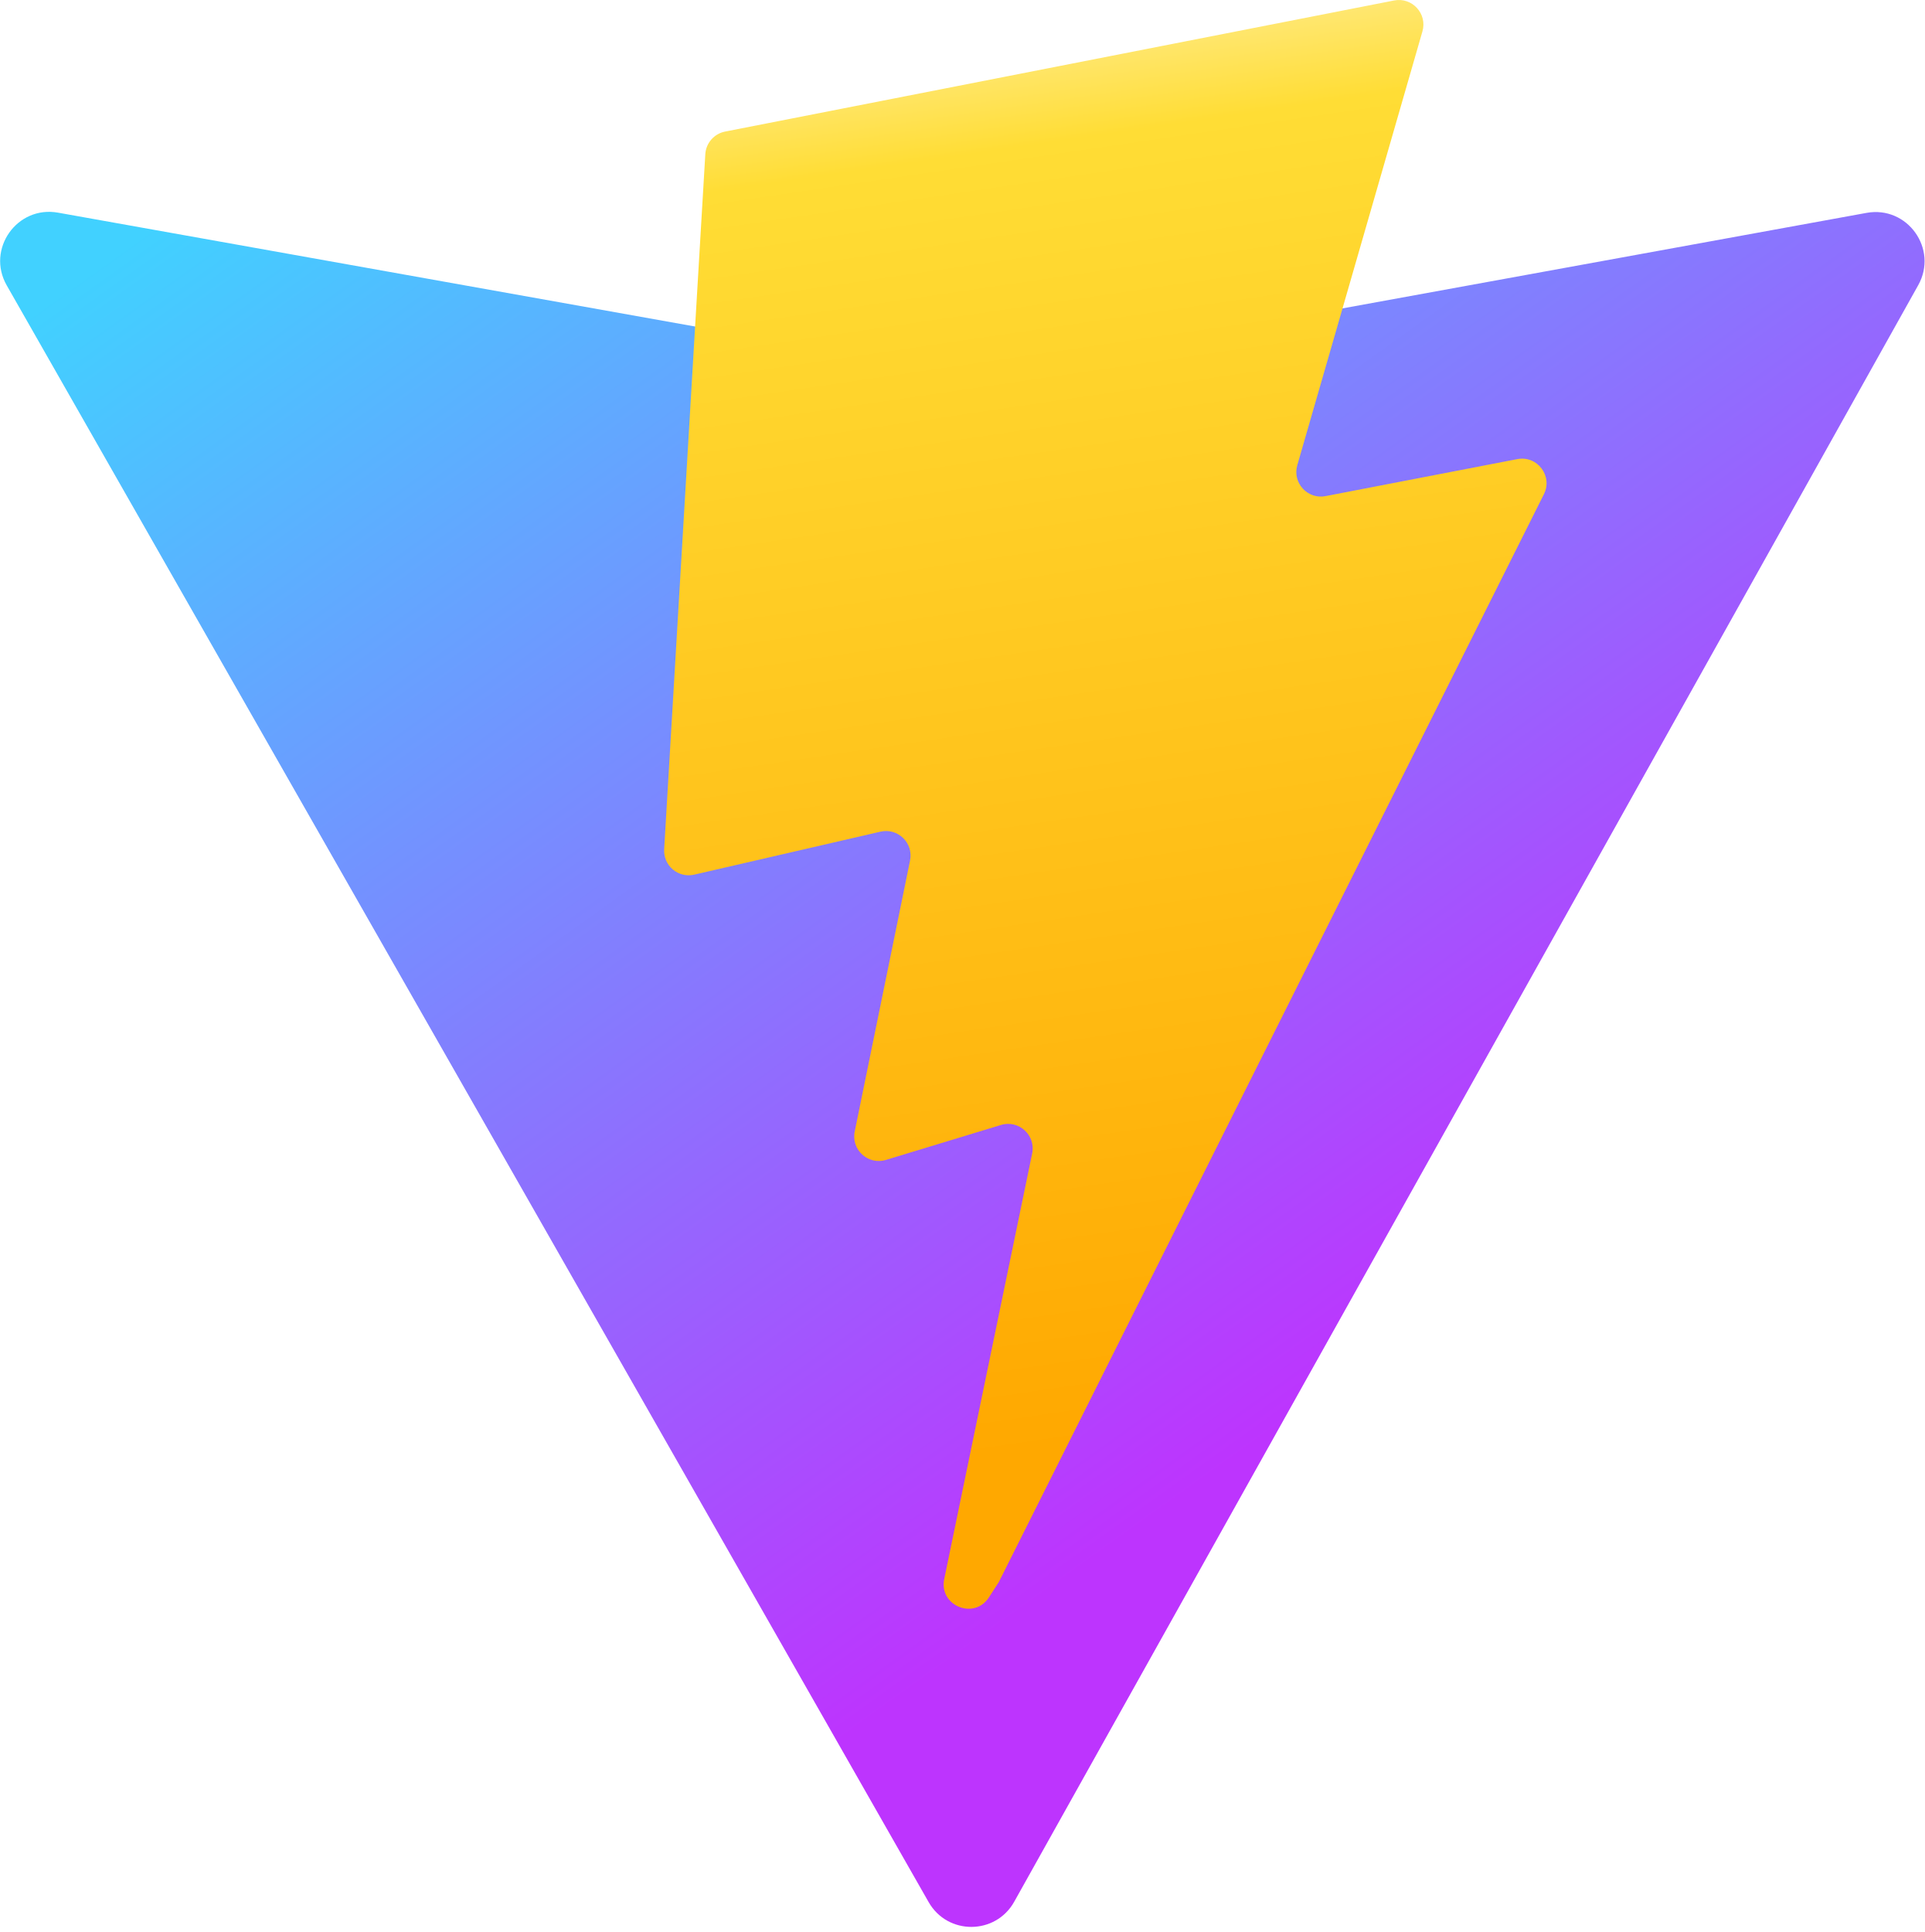
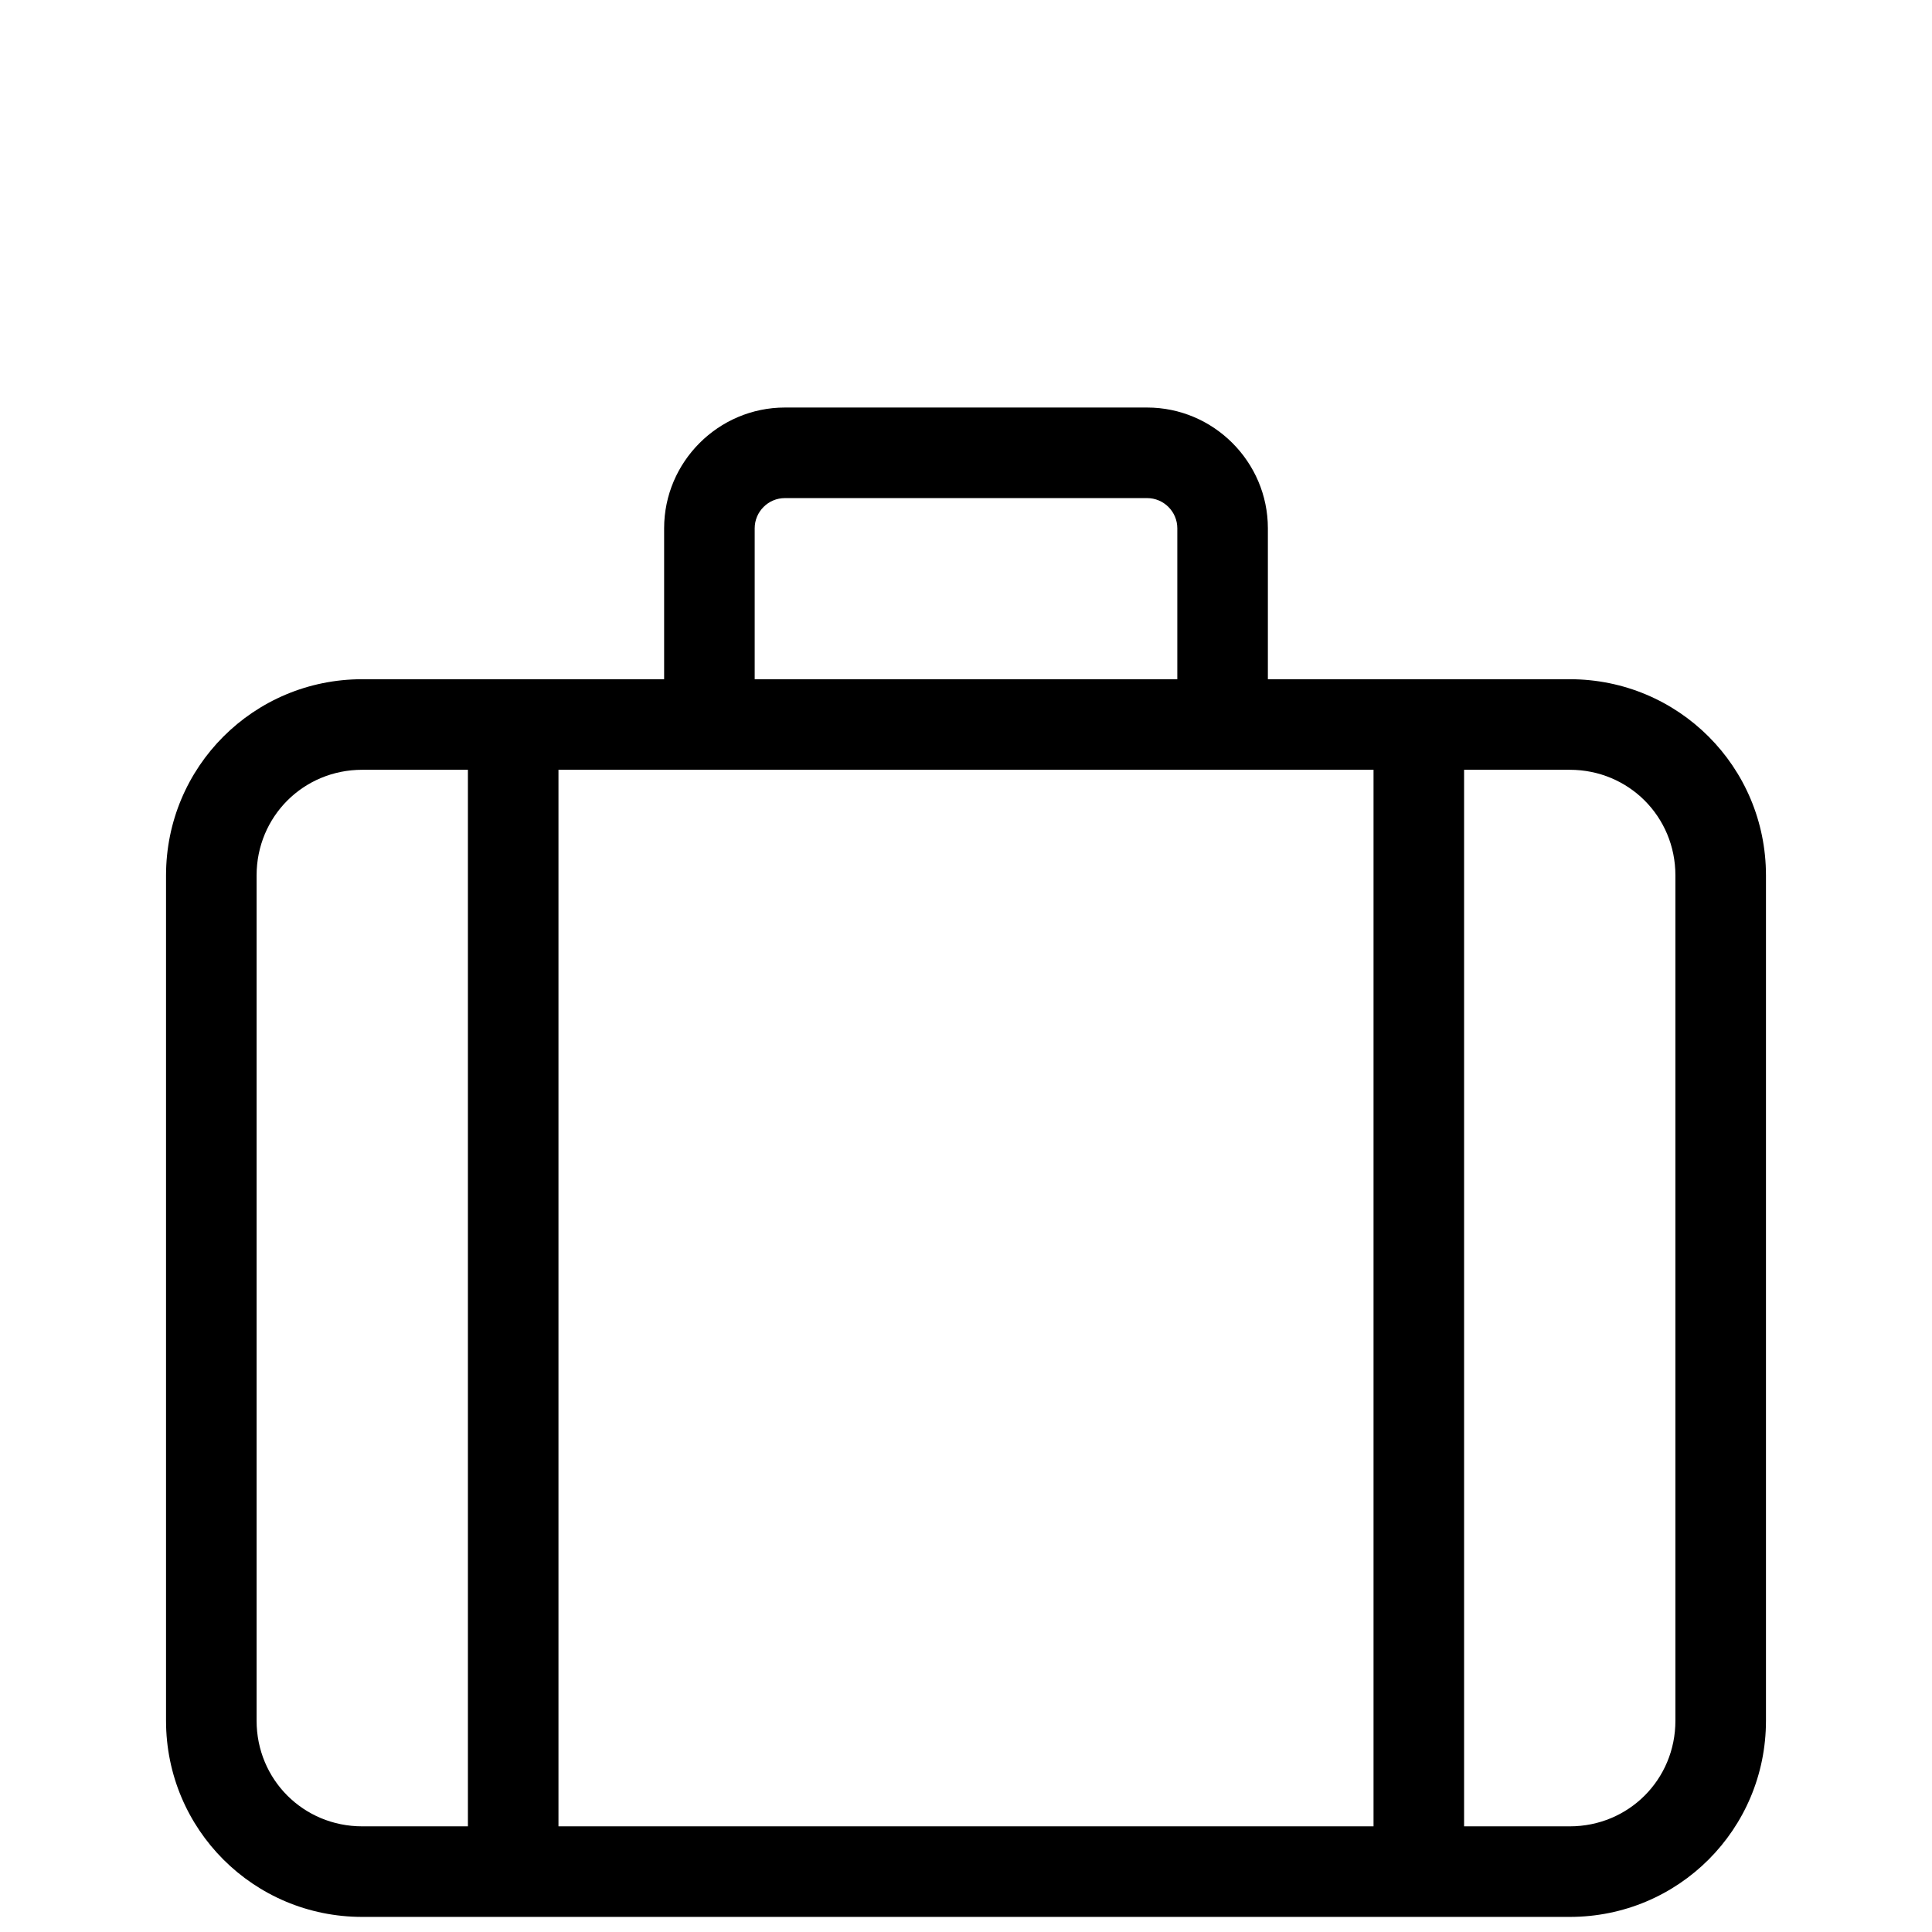
- <svg xmlns="http://www.w3.org/2000/svg" aria-hidden="true" role="img" class="iconify iconify--logos" width="31.88" height="32" preserveAspectRatio="xMidYMid meet" viewBox="0 0 256 257">
-   <defs>
-     <linearGradient id="IconifyId1813088fe1fbc01fb466" x1="-.828%" x2="57.636%" y1="7.652%" y2="78.411%">
-       <stop offset="0%" stop-color="#41D1FF" />
-       <stop offset="100%" stop-color="#BD34FE" />
-     </linearGradient>
-     <linearGradient id="IconifyId1813088fe1fbc01fb467" x1="43.376%" x2="50.316%" y1="2.242%" y2="89.03%">
-       <stop offset="0%" stop-color="#FFEA83" />
-       <stop offset="8.333%" stop-color="#FFDD35" />
-       <stop offset="100%" stop-color="#FFA800" />
-     </linearGradient>
-   </defs>
-   <path fill="url(#IconifyId1813088fe1fbc01fb466)" d="M255.153 37.938L134.897 252.976c-2.483 4.44-8.862 4.466-11.382.048L.875 37.958c-2.746-4.814 1.371-10.646 6.827-9.67l120.385 21.517a6.537 6.537 0 0 0 2.322-.004l117.867-21.483c5.438-.991 9.574 4.796 6.877 9.62Z" />
-   <path fill="url(#IconifyId1813088fe1fbc01fb467)" d="M185.432.063L96.44 17.501a3.268 3.268 0 0 0-2.634 3.014l-5.474 92.456a3.268 3.268 0 0 0 3.997 3.378l24.777-5.718c2.318-.535 4.413 1.507 3.936 3.838l-7.361 36.047c-.495 2.426 1.782 4.5 4.151 3.78l15.304-4.649c2.372-.72 4.652 1.36 4.15 3.788l-11.698 56.621c-.732 3.542 3.979 5.473 5.943 2.437l1.313-2.028l72.516-144.72c1.215-2.423-.88-5.186-3.54-4.672l-25.505 4.922c-2.396.462-4.435-1.77-3.759-4.114l16.646-57.705c.677-2.35-1.37-4.583-3.769-4.113Z" />
+ <svg xmlns="http://www.w3.org/2000/svg" x="0px" y="0px" width="128" height="128" viewBox="0 0 128 128">
+   <path d="M76,27H52c-4.4,0-8,3.6-8,8v10H24c-7.2,0-13,5.8-13,13v56c0,7.2,5.8,13,13,13h80c7.2,0,13-5.8,13-13V58c0-7.2-5.8-13-13-13 H84V35C84,30.6,80.4,27,76,27z M50,35c0-1.1,0.9-2,2-2h24c1.1,0,2,0.9,2,2v10H50V35z M31,121h-7c-3.9,0-7-3.1-7-7V58 c0-3.9,3.1-7,7-7h7V121z M97,51h7c3.9,0,7,3.1,7,7v56c0,3.9-3.1,7-7,7h-7V51z M91,51v70H37V51H91z" />
</svg>
